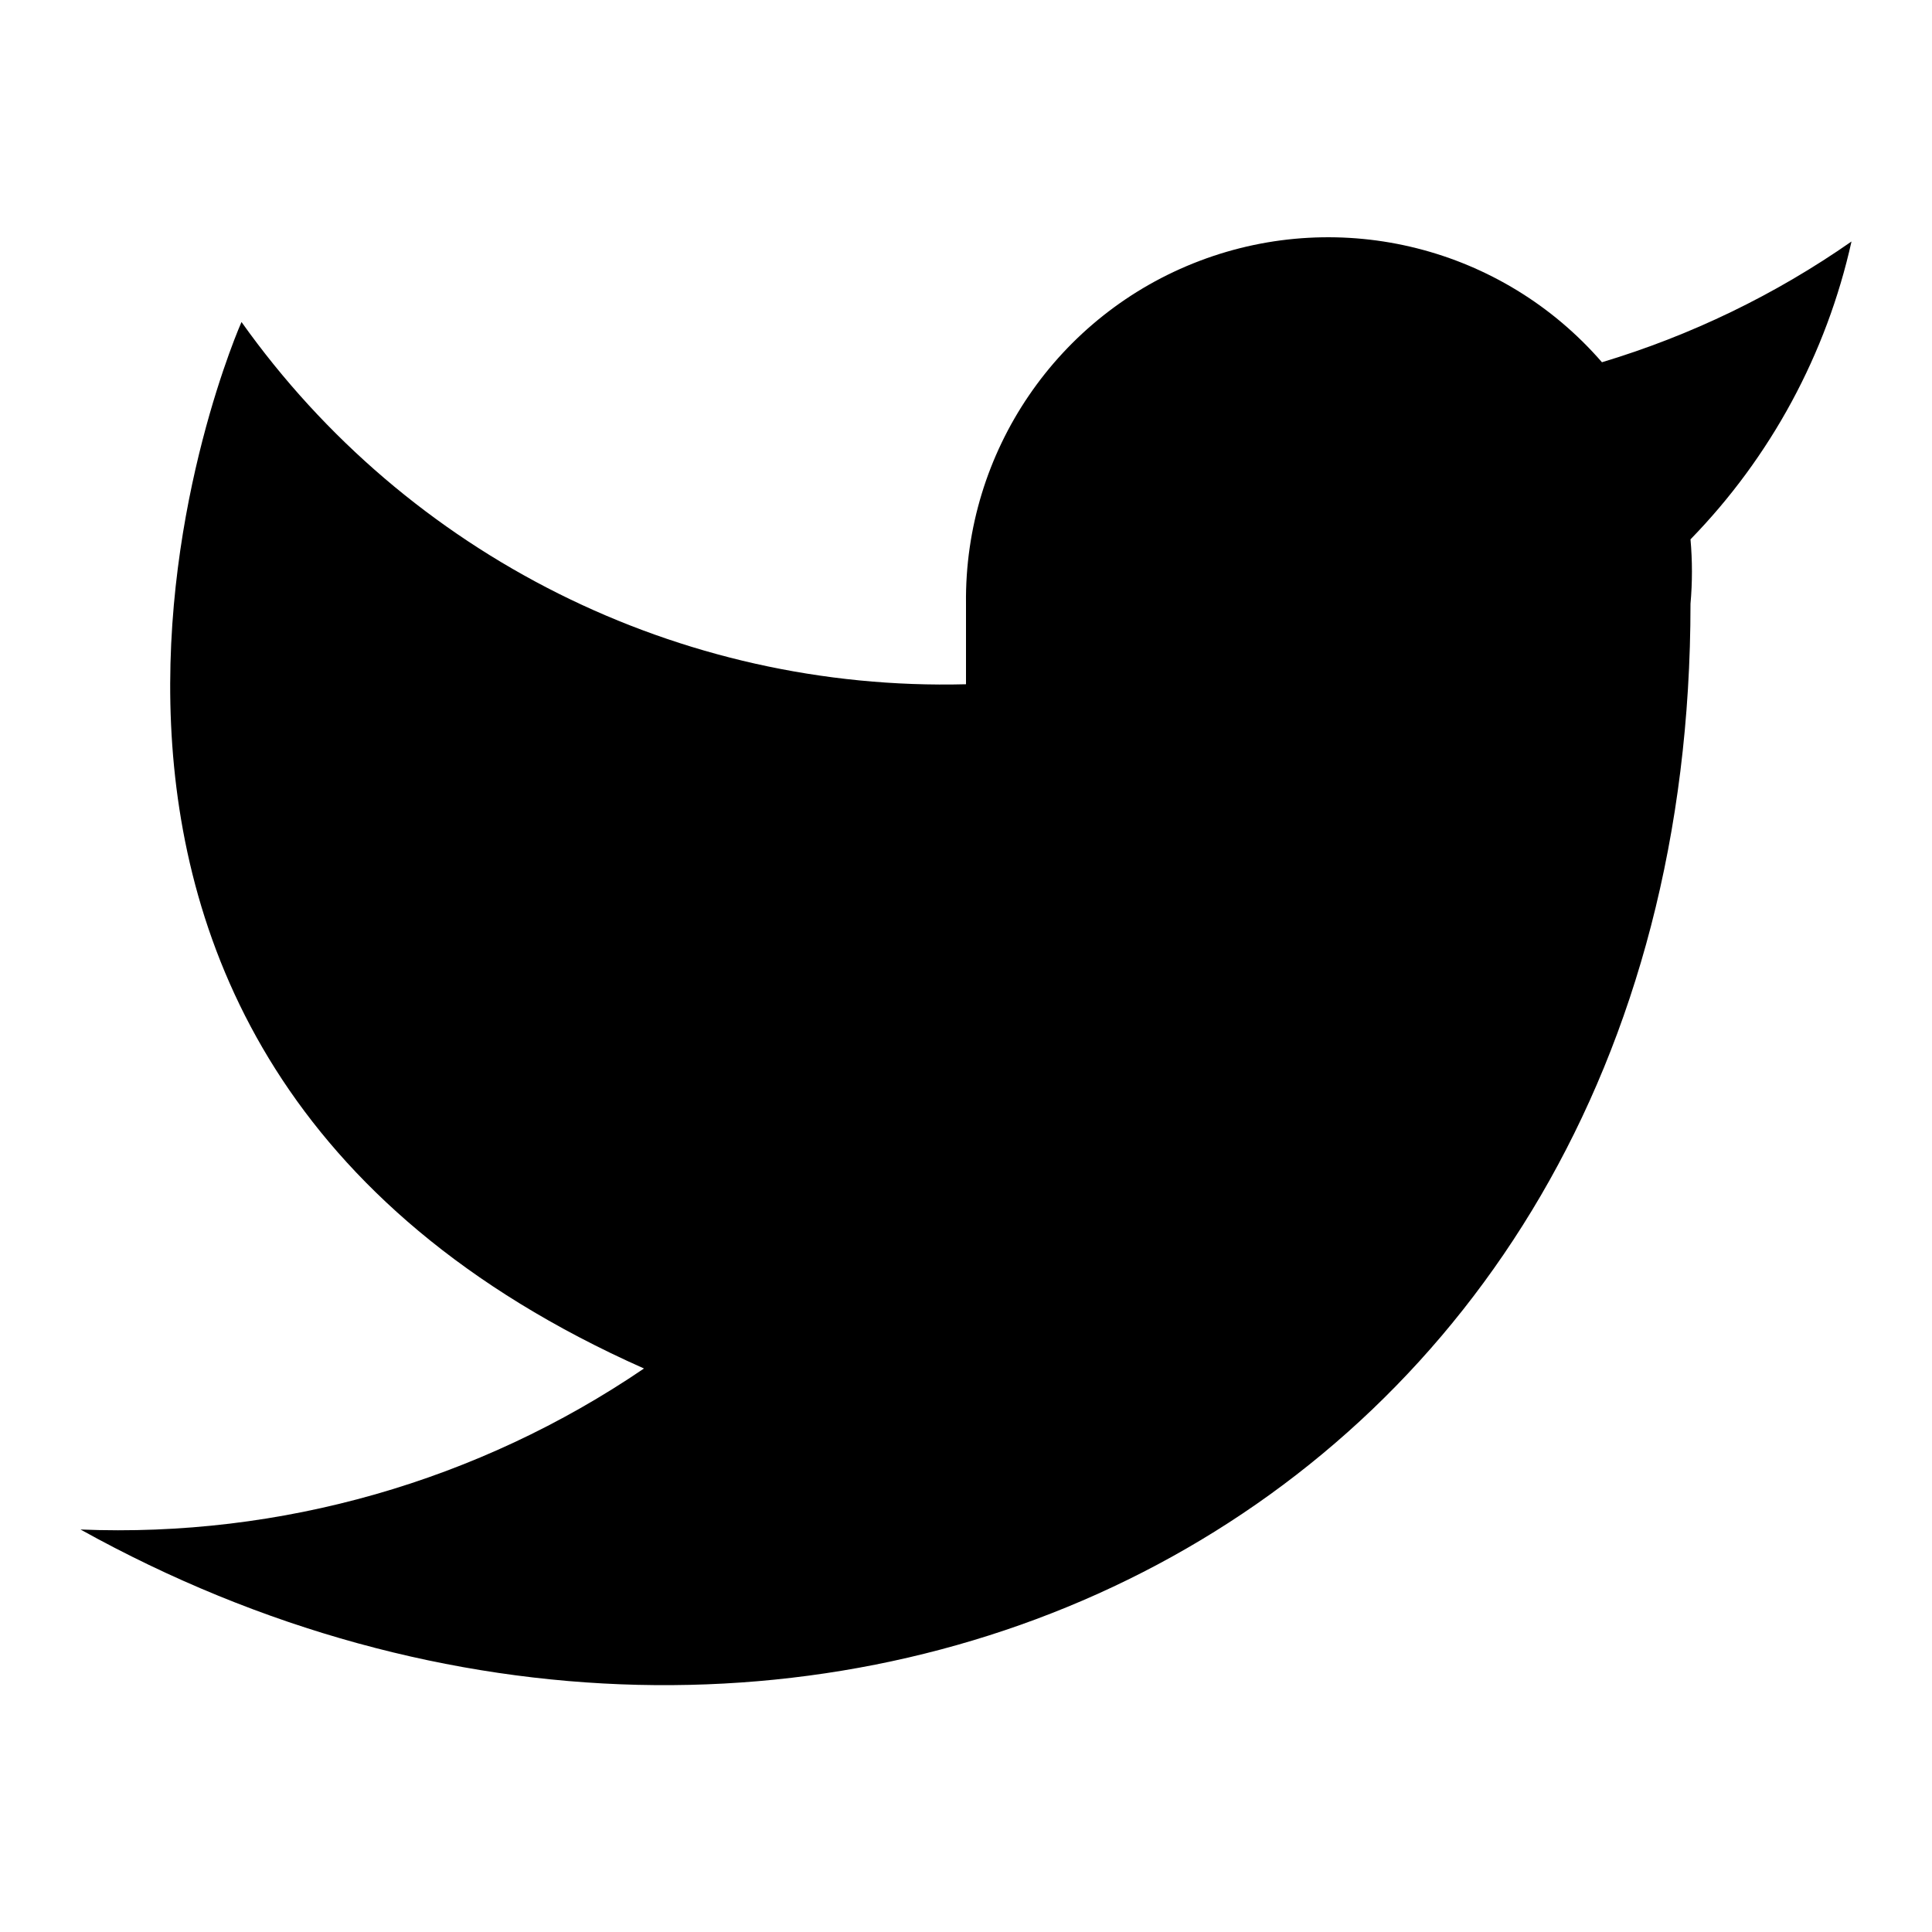
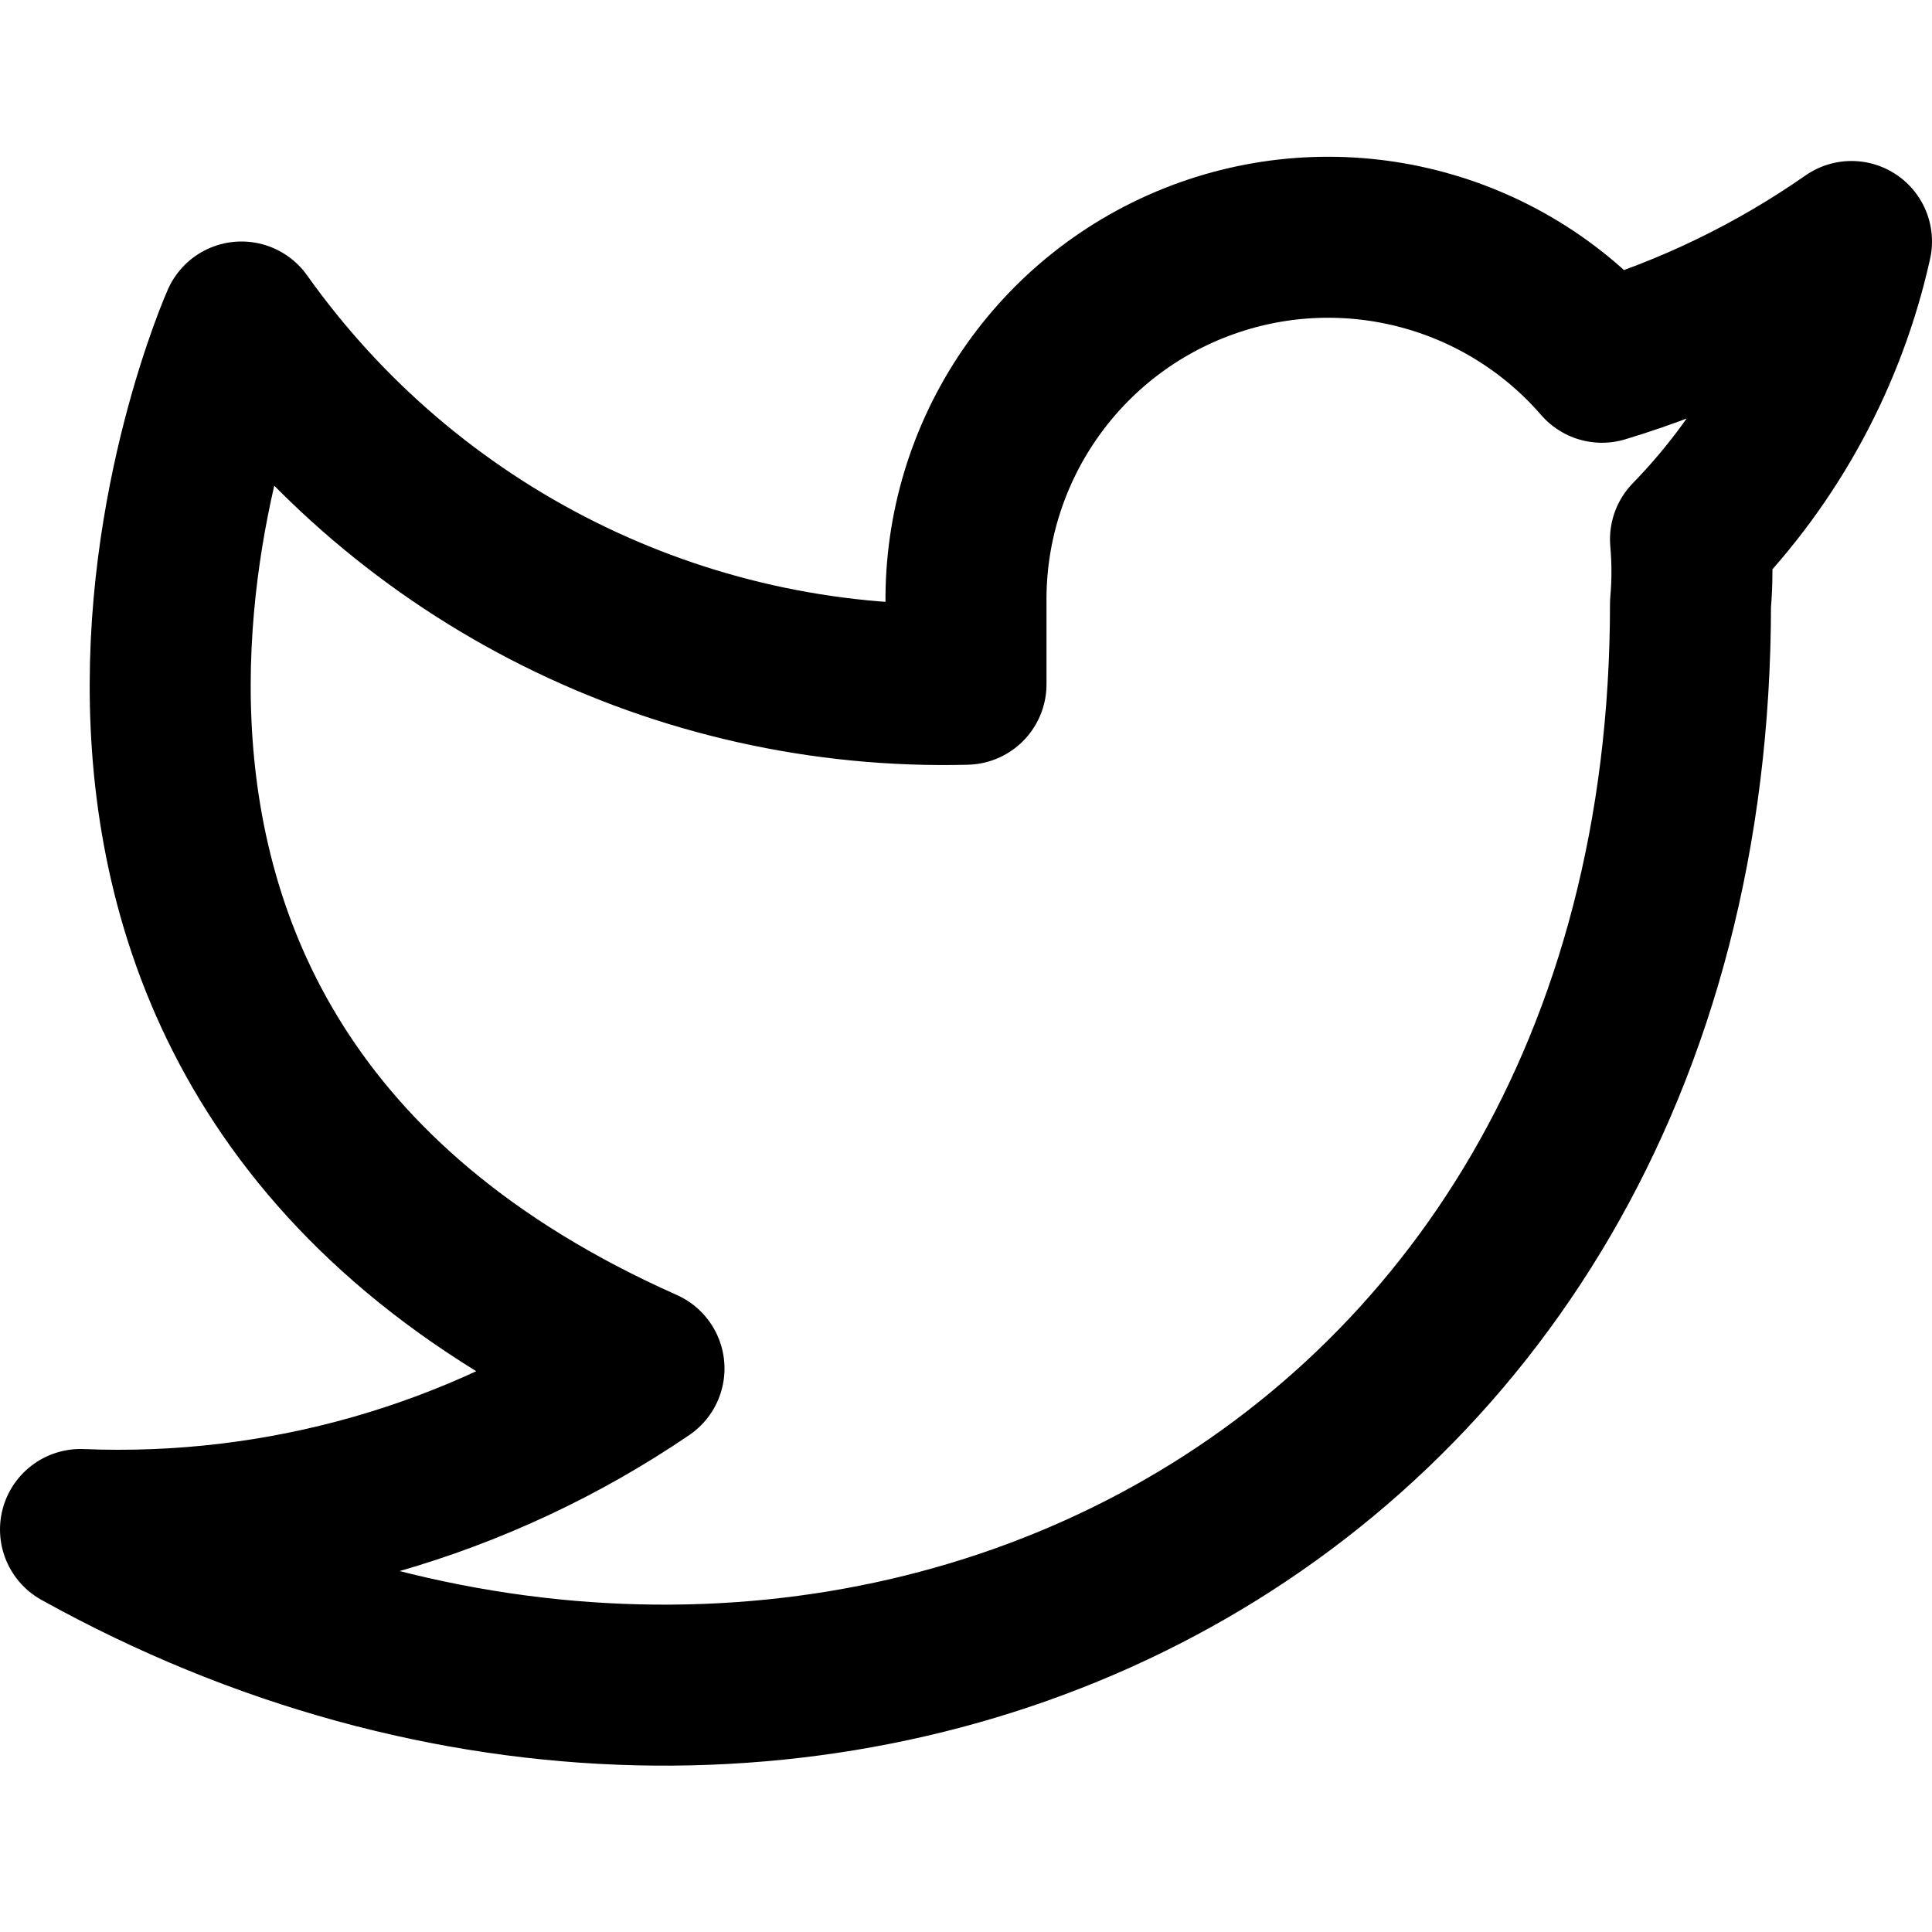
<svg xmlns="http://www.w3.org/2000/svg" viewBox="0 0 24 24">
-   <path d="M23 3a10.9 10.9 0 01-3.1 1.5 4.5 4.5 0 00-7.9 3v1A10.7 10.7 0 013 4s-4 9 5 13a11.6 11.6 0 01-7 2c9 5 20 0 20-11.5a4.5 4.5 0 000-.8A7.7 7.7 0 0023 3z" />
+   <path d="M23 3a10.9 10.9 0 01-3.1 1.5 4.5 4.5 0 00-7.9 3v1A10.7 10.7 0 013 4s-4 9 5 13a11.6 11.6 0 01-7 2c9 5 20 0 20-11.5a4.5 4.5 0 000-.8A7.7 7.7 0 0023 3z" fill="none" stroke="currentColor" stroke-linecap="round" stroke-linejoin="round" stroke-width="2" />
</svg>
